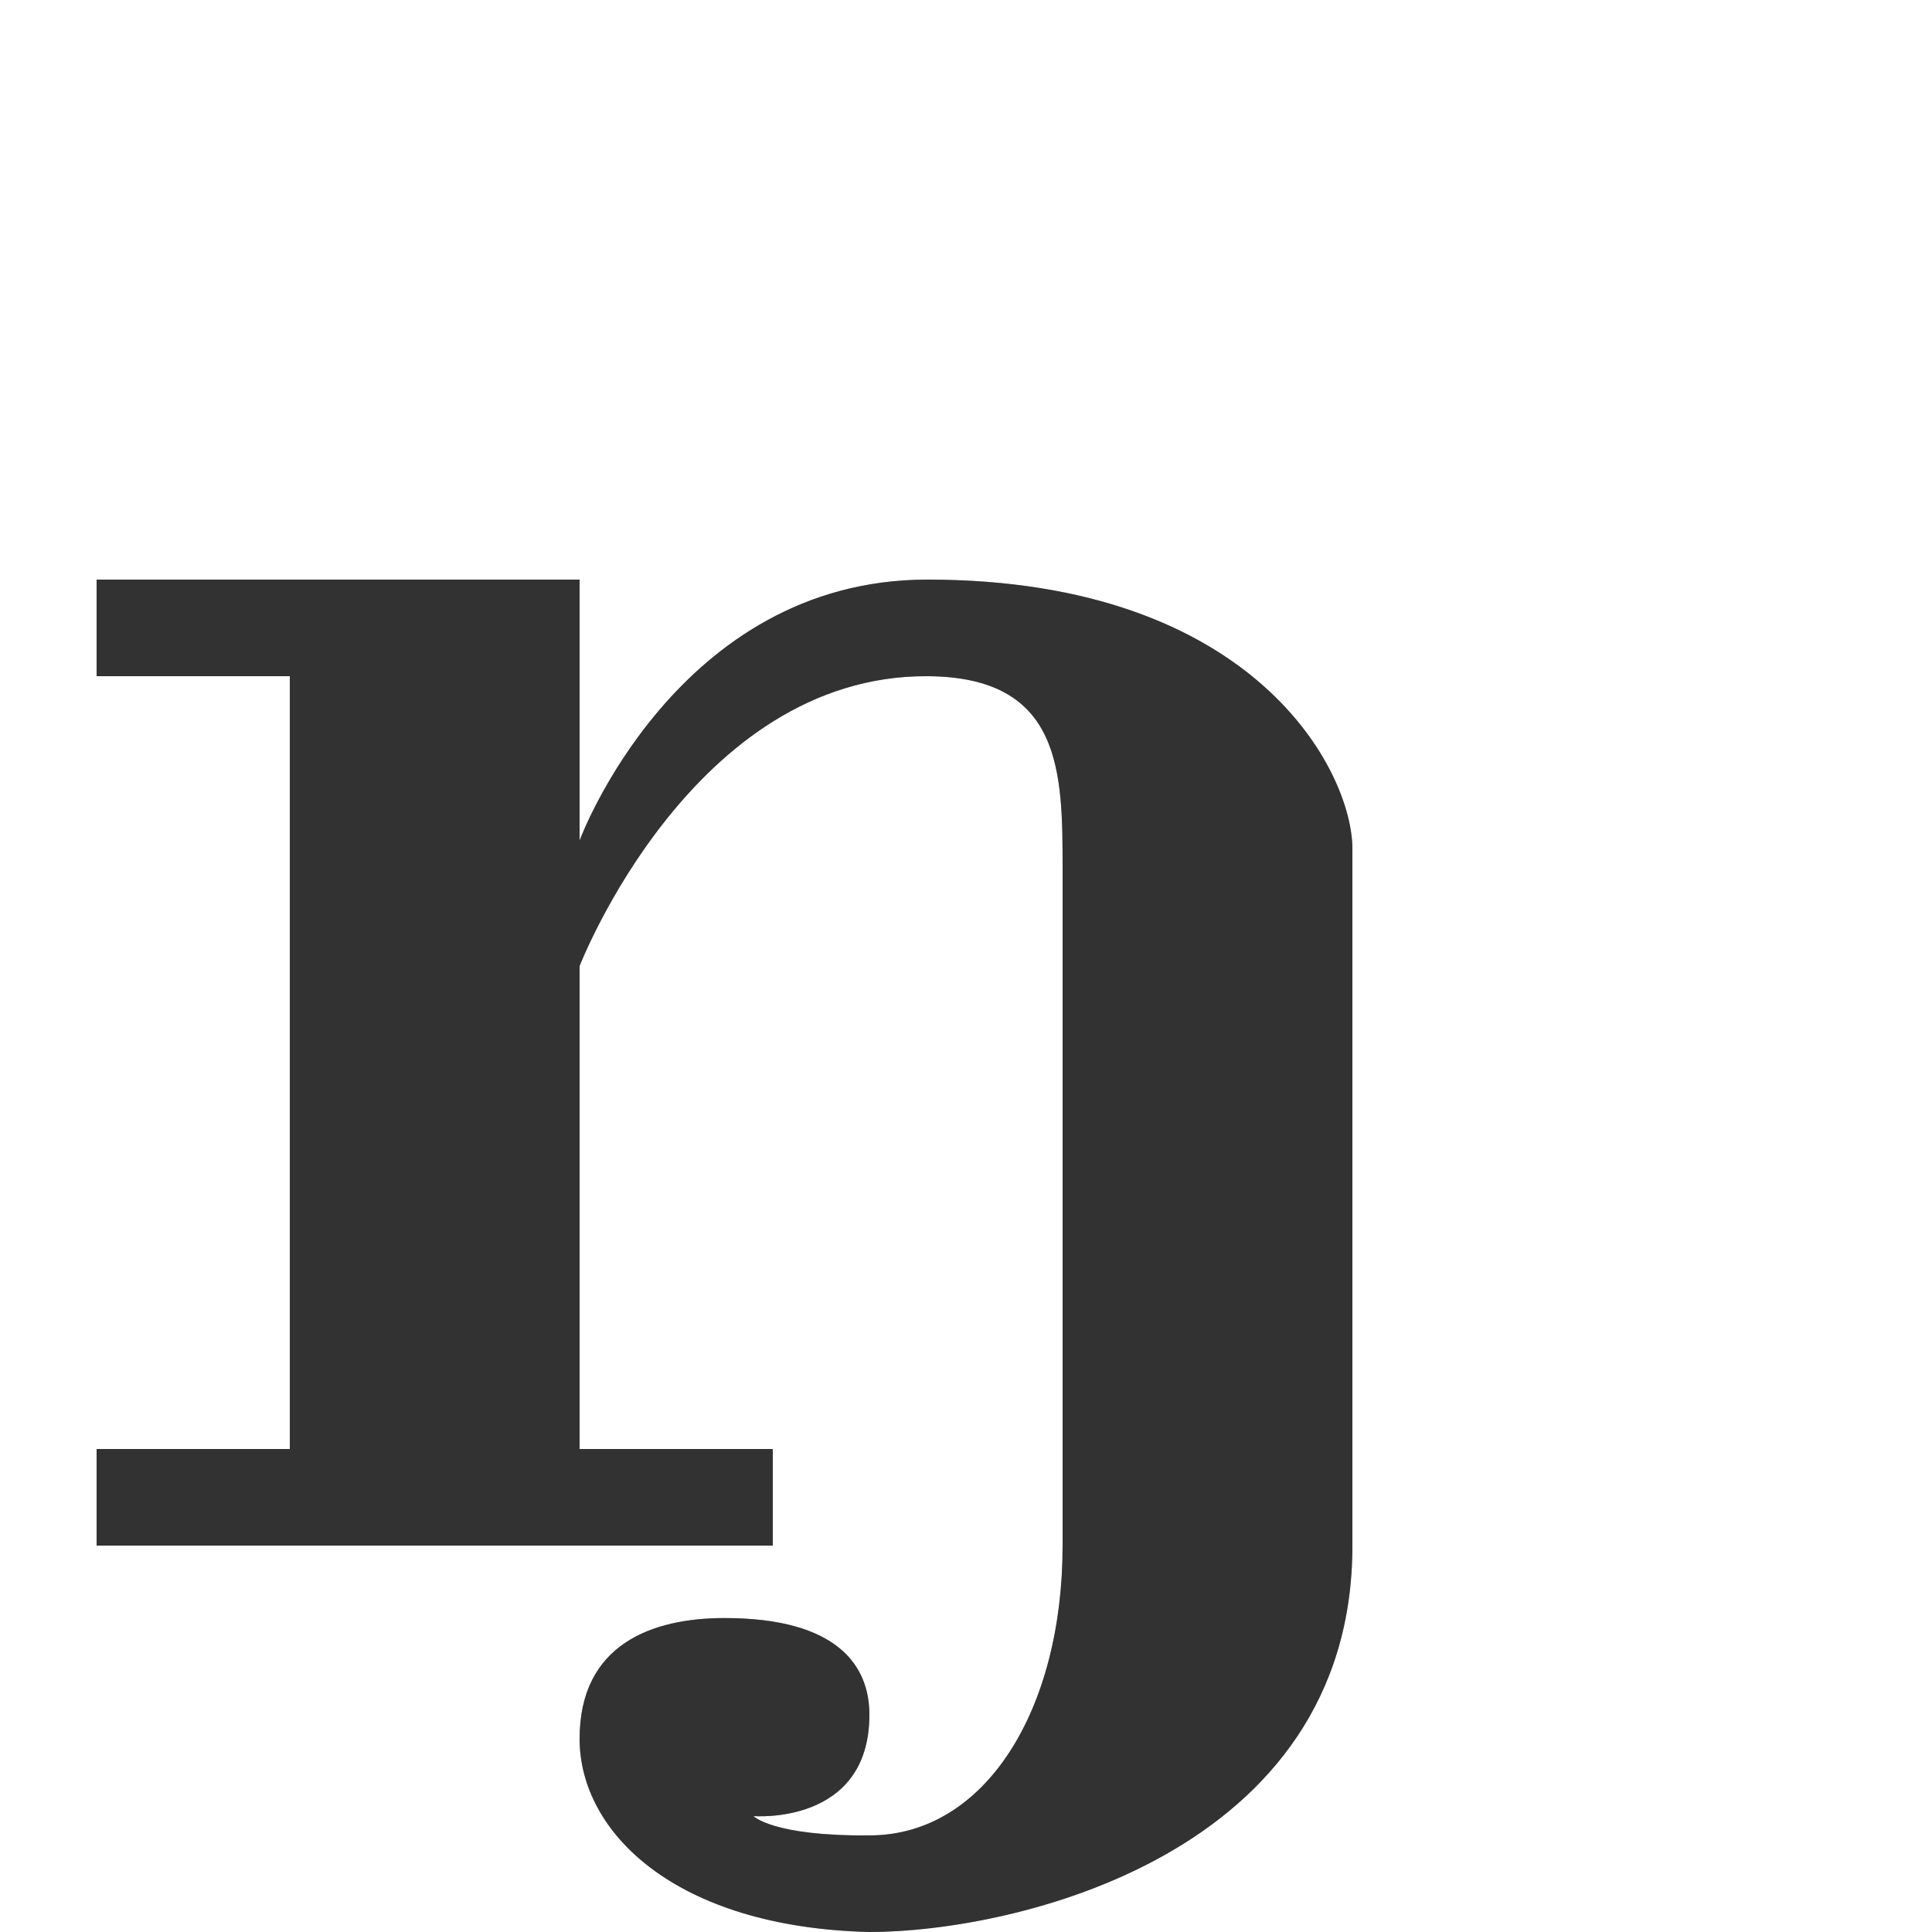
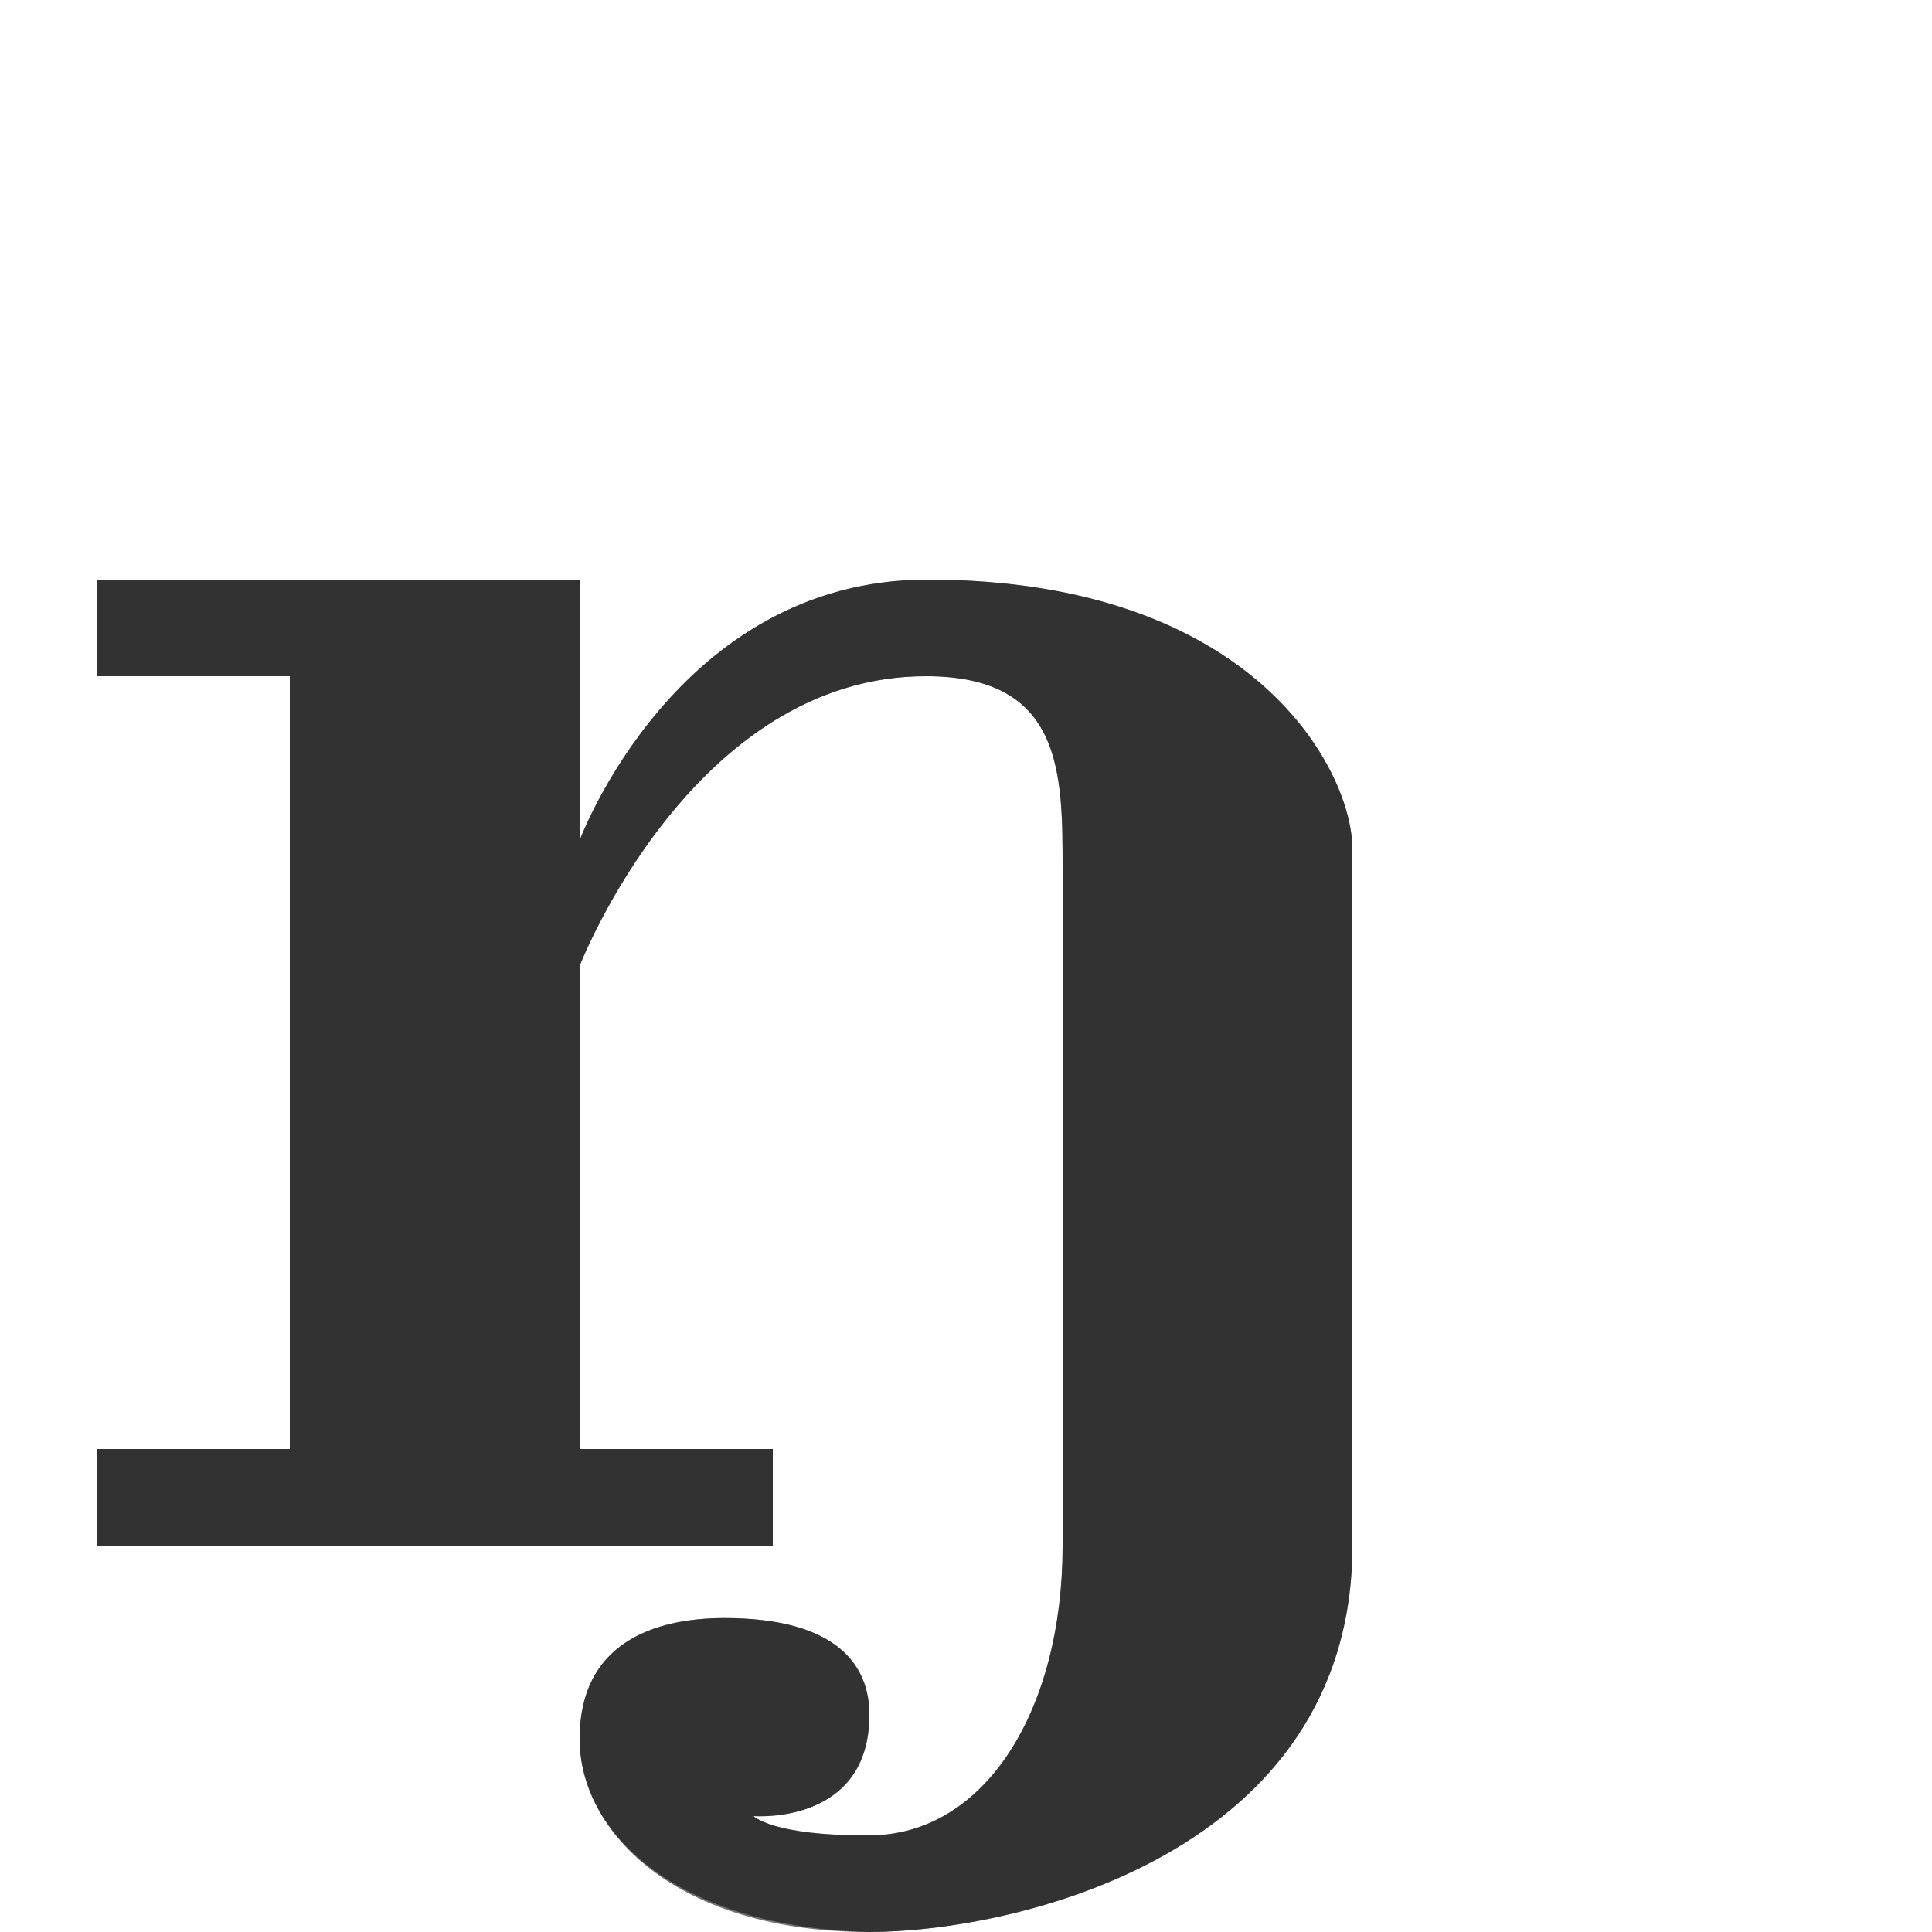
<svg xmlns="http://www.w3.org/2000/svg" width="2000" height="2000" viewBox="0 0 2000 2000" version="1.1" id="svg1" xml:space="preserve">
  <defs id="defs1" />
  <g id="layer1">
    <path style="fill:#000000;fill-opacity:0.555;stroke:none;stroke-width:1px;stroke-linecap:butt;stroke-linejoin:miter;stroke-opacity:1" d="m 600,600 v 900 h 200 v 100 H 100 V 1500 H 300 V 700 H 100 V 600 Z" id="path123739" />
    <path style="fill:#000000;fill-opacity:0.555;stroke:none;stroke-width:1px;stroke-linecap:butt;stroke-linejoin:miter;stroke-opacity:1" d="M 1400,1600 V 880 C 1400.9,799.79 1300,600 960,600 700,600 600,870 600,870 v 130 c 0,0 116.747,-301.272 360,-300 139.998,0.732 140,100 140,200 v 700 z" id="path124467" />
    <path id="path8529-0" style="fill:#000000;fill-opacity:0.555;fill-rule:evenodd;stroke:none;stroke-width:0.689px;stroke-linecap:butt;stroke-linejoin:miter;stroke-opacity:1" d="m 1100,1600 c 0,170 -80,300 -200,300 -100.14,0.899 -120,-20 -120,-20 0,0 120,10 120,-105 0,-50 -32.216,-100 -150,-100 -75,0 -150,27.171 -150,125 0,96.431 98.576,195.129 300,200 149.775,0 500,-80 500,-400 z" />
-     <path id="path123739-0" style="fill:#000000;fill-opacity:0.555;stroke:none;stroke-width:1px;stroke-linecap:butt;stroke-linejoin:miter;stroke-opacity:1" d="M 100 600 L 100 700 L 300 700 L 300 1500 L 100 1500 L 100 1600 L 800 1600 L 800 1500 L 600 1500 L 600 1000 C 600 1000 716.747 698.728 960 700 C 1099.998 700.732 1100 800 1100 900 L 1100 1600 C 1100 1770 1020 1900 900 1900 C 799.861 1900.899 780 1880 780 1880 C 780 1880 900 1890 900 1775 C 900 1725 867.784 1675 750 1675 C 675 1675 600 1702.171 600 1800 C 600 1896.431 698.576 1995.129 900 2000 C 1049.775 2000 1400 1920 1400 1600 L 1400 880 C 1400.9 799.79 1300 600 960 600 C 700 600 600 870 600 870 L 600 600 L 100 600 z " />
+     <path id="path123739-0" style="fill:#000000;fill-opacity:0.555;stroke:none;stroke-width:1px;stroke-linecap:butt;stroke-linejoin:miter;stroke-opacity:1" d="m 100,600 v 100 h 200 v 800 H 100 v 100 H 800 V 1500 H 600 v -500 c 0,0 116.747,-301.272 360,-300 139.998,0.732 140,100 140,200 v 700 c 0,170 -80.001,299.51 -200,300 -100.143,0.409 -120,-20 -120,-20 0,0 120,10 120,-105 0,-50 -32.216,-100 -150,-100 -75,0 -150,27.171 -150,125 0,96.431 100,200 300,200 149.775,0 500,-80 500,-400 V 880 C 1400.9,799.79 1300,600 960,600 700,600 600,870 600,870 V 600 Z" />
  </g>
</svg>
